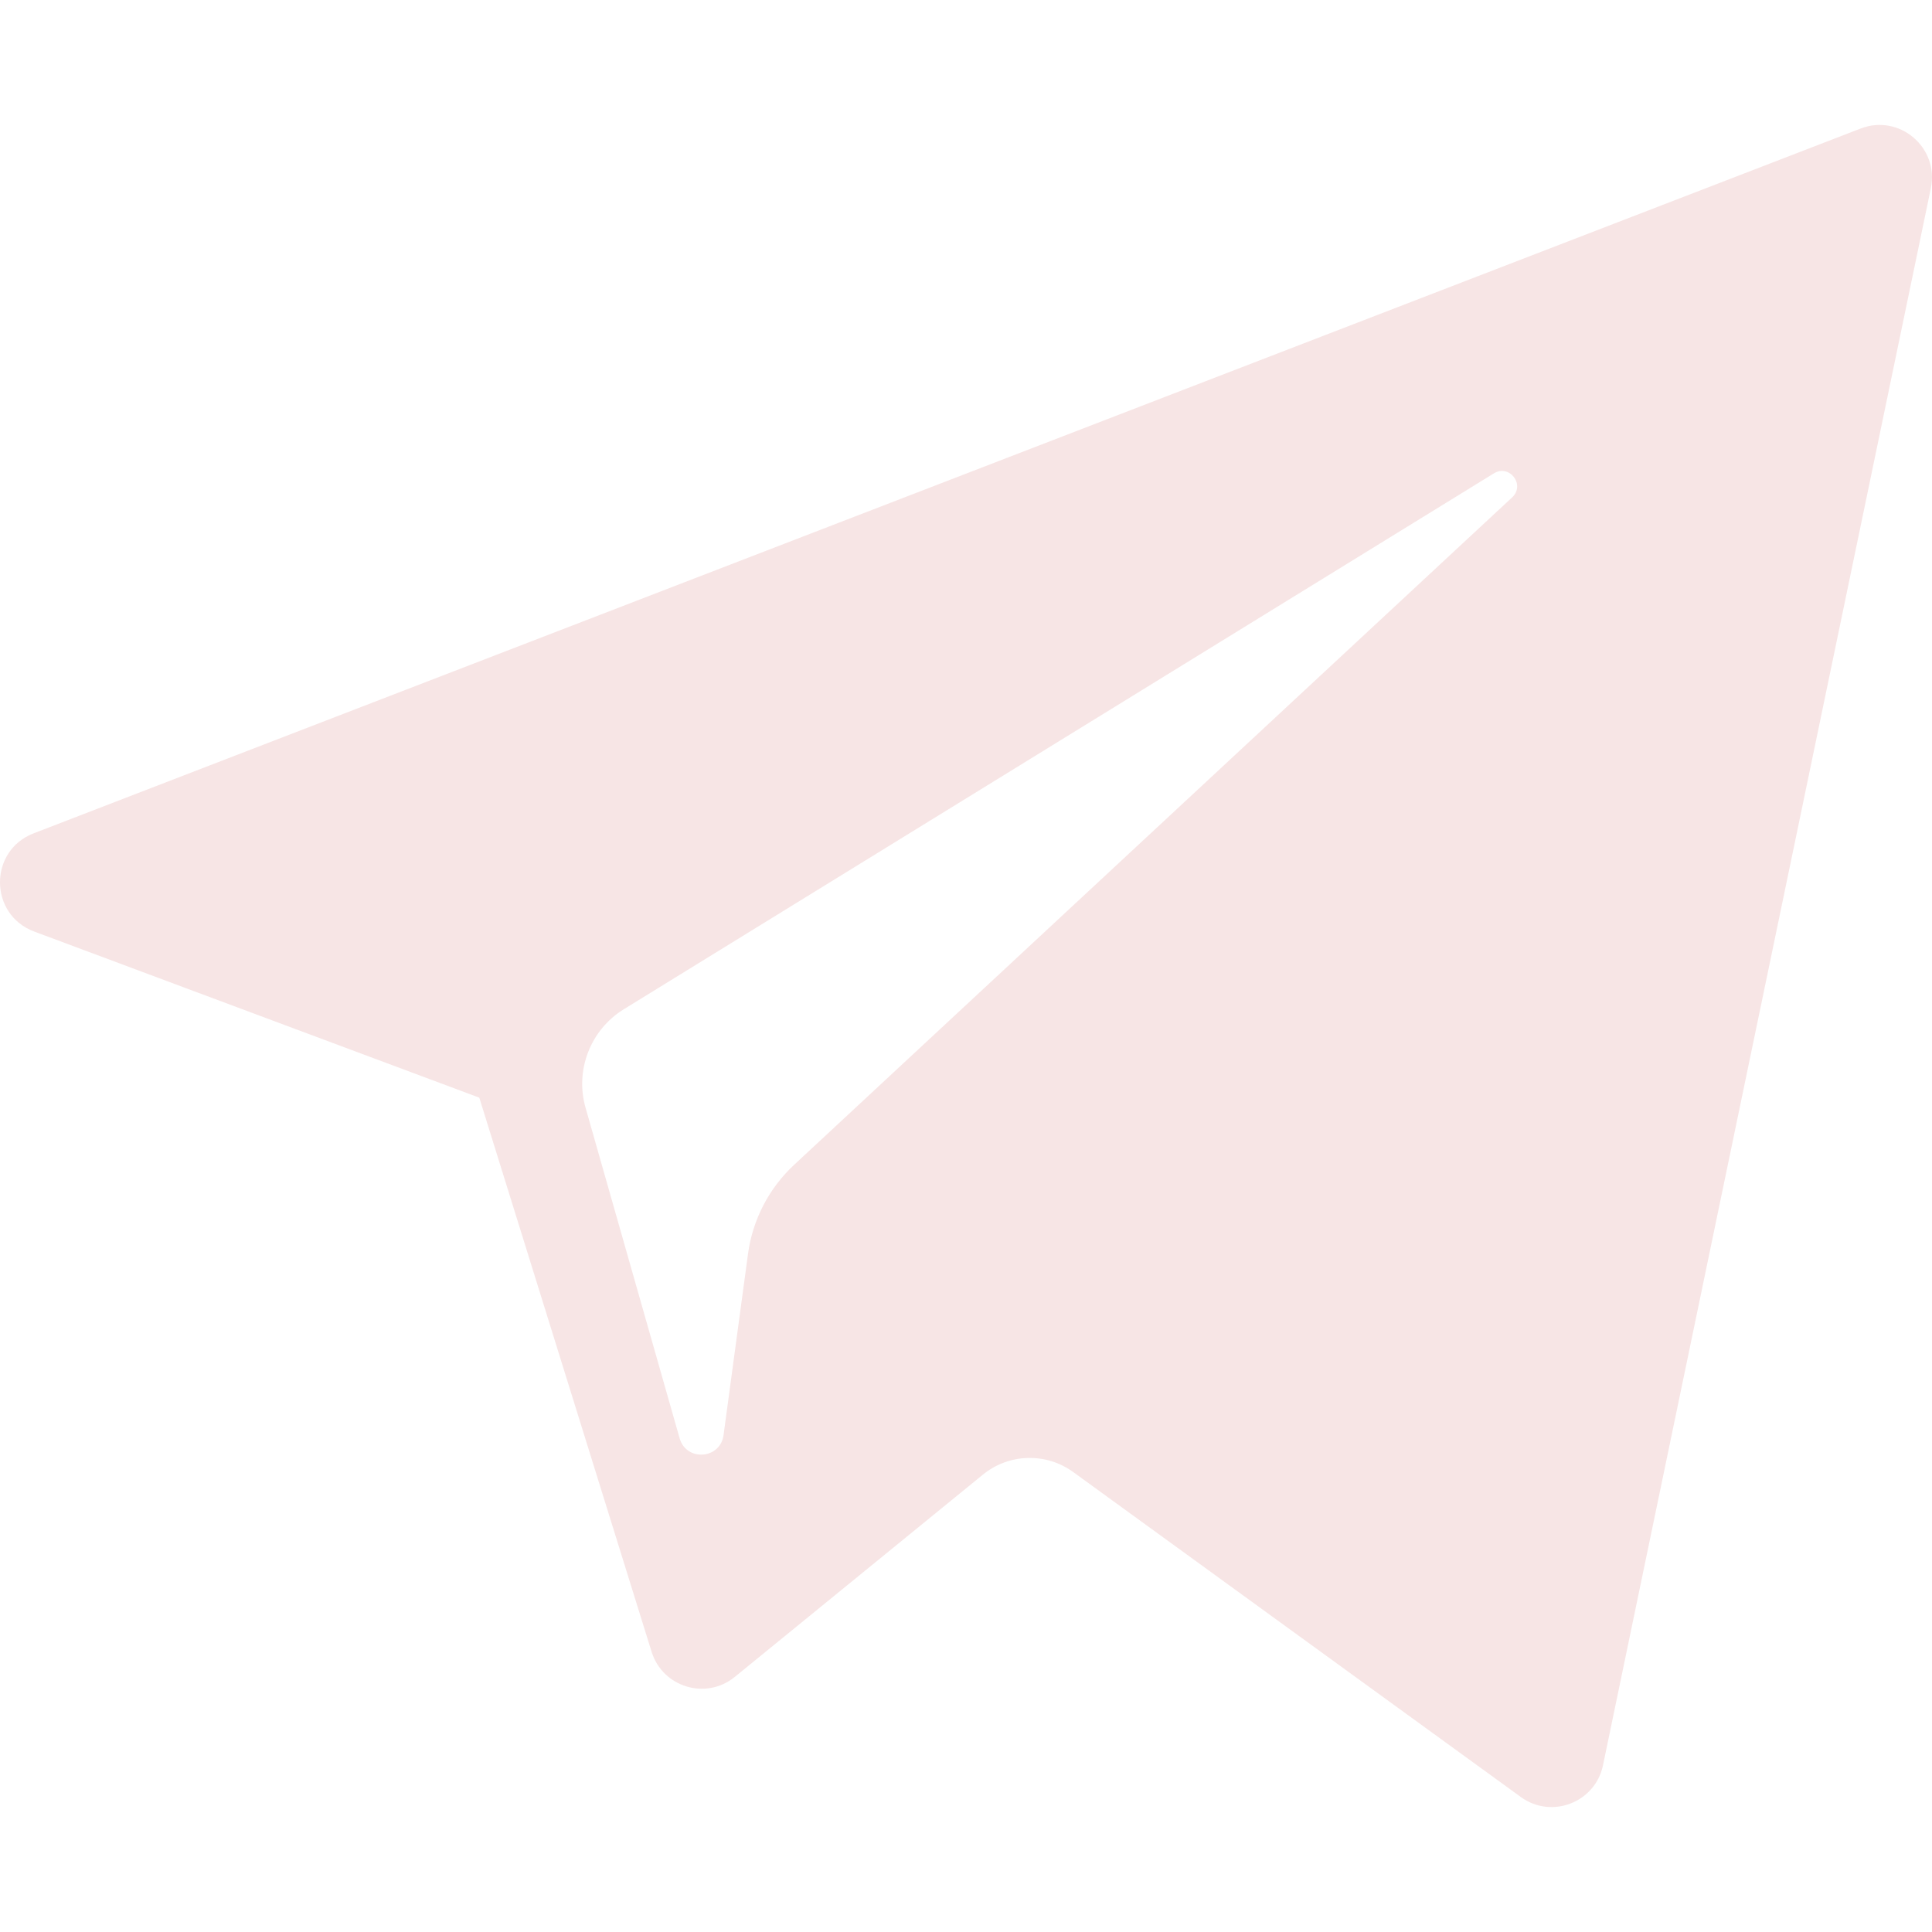
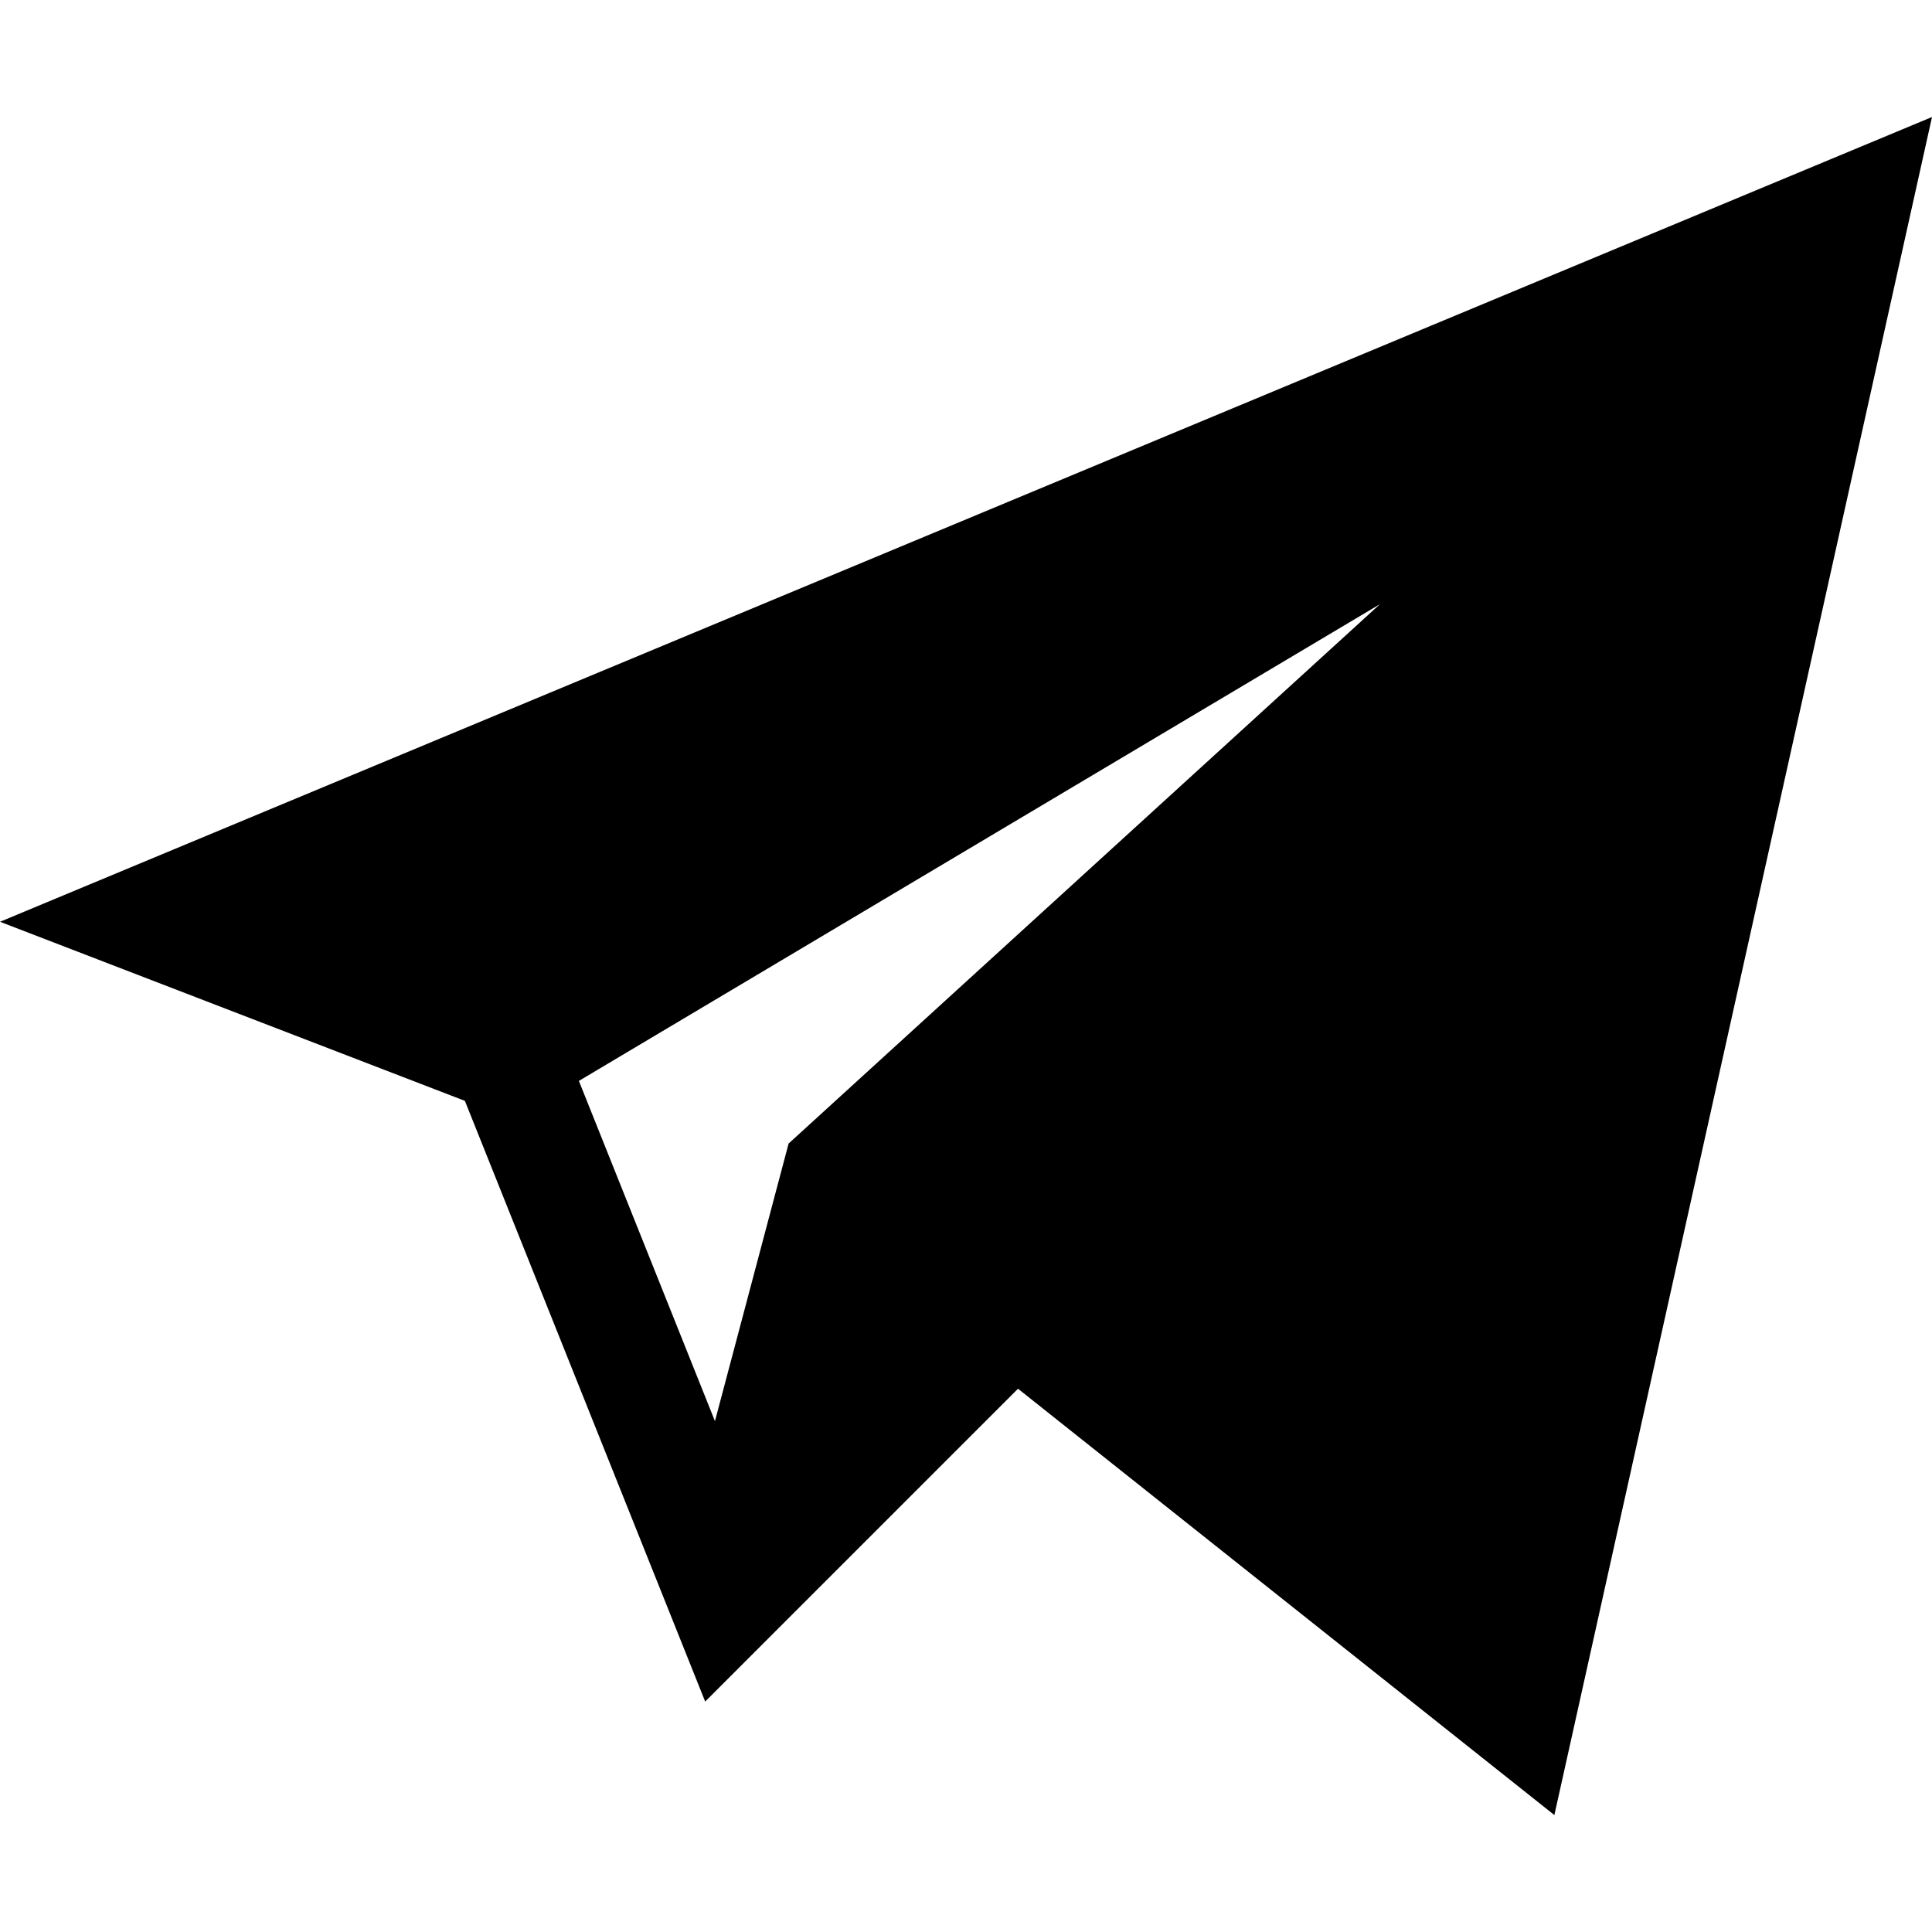
- <svg xmlns="http://www.w3.org/2000/svg" version="1.1" id="Layer_1" x="0px" y="0px" viewBox="0 0 300 300" style="enable-background:new 0 0 300 300;" xml:space="preserve">
-   <g id="XMLID_496_">
-     <path style="fill:rgb(247, 229, 229);" id="XMLID_497_" d="M5.299,144.645l69.126,25.8l26.756,86.047c1.712,5.511,8.451,7.548,12.924,3.891l38.532-31.412   c4.039-3.291,9.792-3.455,14.013-0.391l69.498,50.457c4.785,3.478,11.564,0.856,12.764-4.926L299.823,29.22   c1.31-6.316-4.896-11.585-10.91-9.259L5.218,129.402C-1.783,132.102-1.722,142.014,5.299,144.645z M96.869,156.711l135.098-83.207   c2.428-1.491,4.926,1.792,2.841,3.726L123.313,180.87c-3.919,3.648-6.447,8.53-7.163,13.829l-3.798,28.146   c-0.503,3.758-5.782,4.131-6.819,0.494l-14.607-51.325C89.253,166.16,91.691,159.907,96.869,156.711z" />
-   </g>
-   <g>
- </g>
-   <g>
- </g>
-   <g>
- </g>
-   <g>
- </g>
-   <g>
- </g>
-   <g>
- </g>
-   <g>
- </g>
-   <g>
- </g>
-   <g>
- </g>
-   <g>
- </g>
-   <g>
- </g>
-   <g>
- </g>
-   <g>
- </g>
-   <g>
- </g>
-   <g>
- </g>
+ <svg xmlns="http://www.w3.org/2000/svg" viewBox="0 -31 512 512">
+   <path d="m123.2 260.74 63.68 159.19 82.902-82.902 142.14 112.98 100.08-450-512 213.27zm242.5-131.63-156.71 142.94-19.52 73.566-36.059-90.164z" />
</svg>
